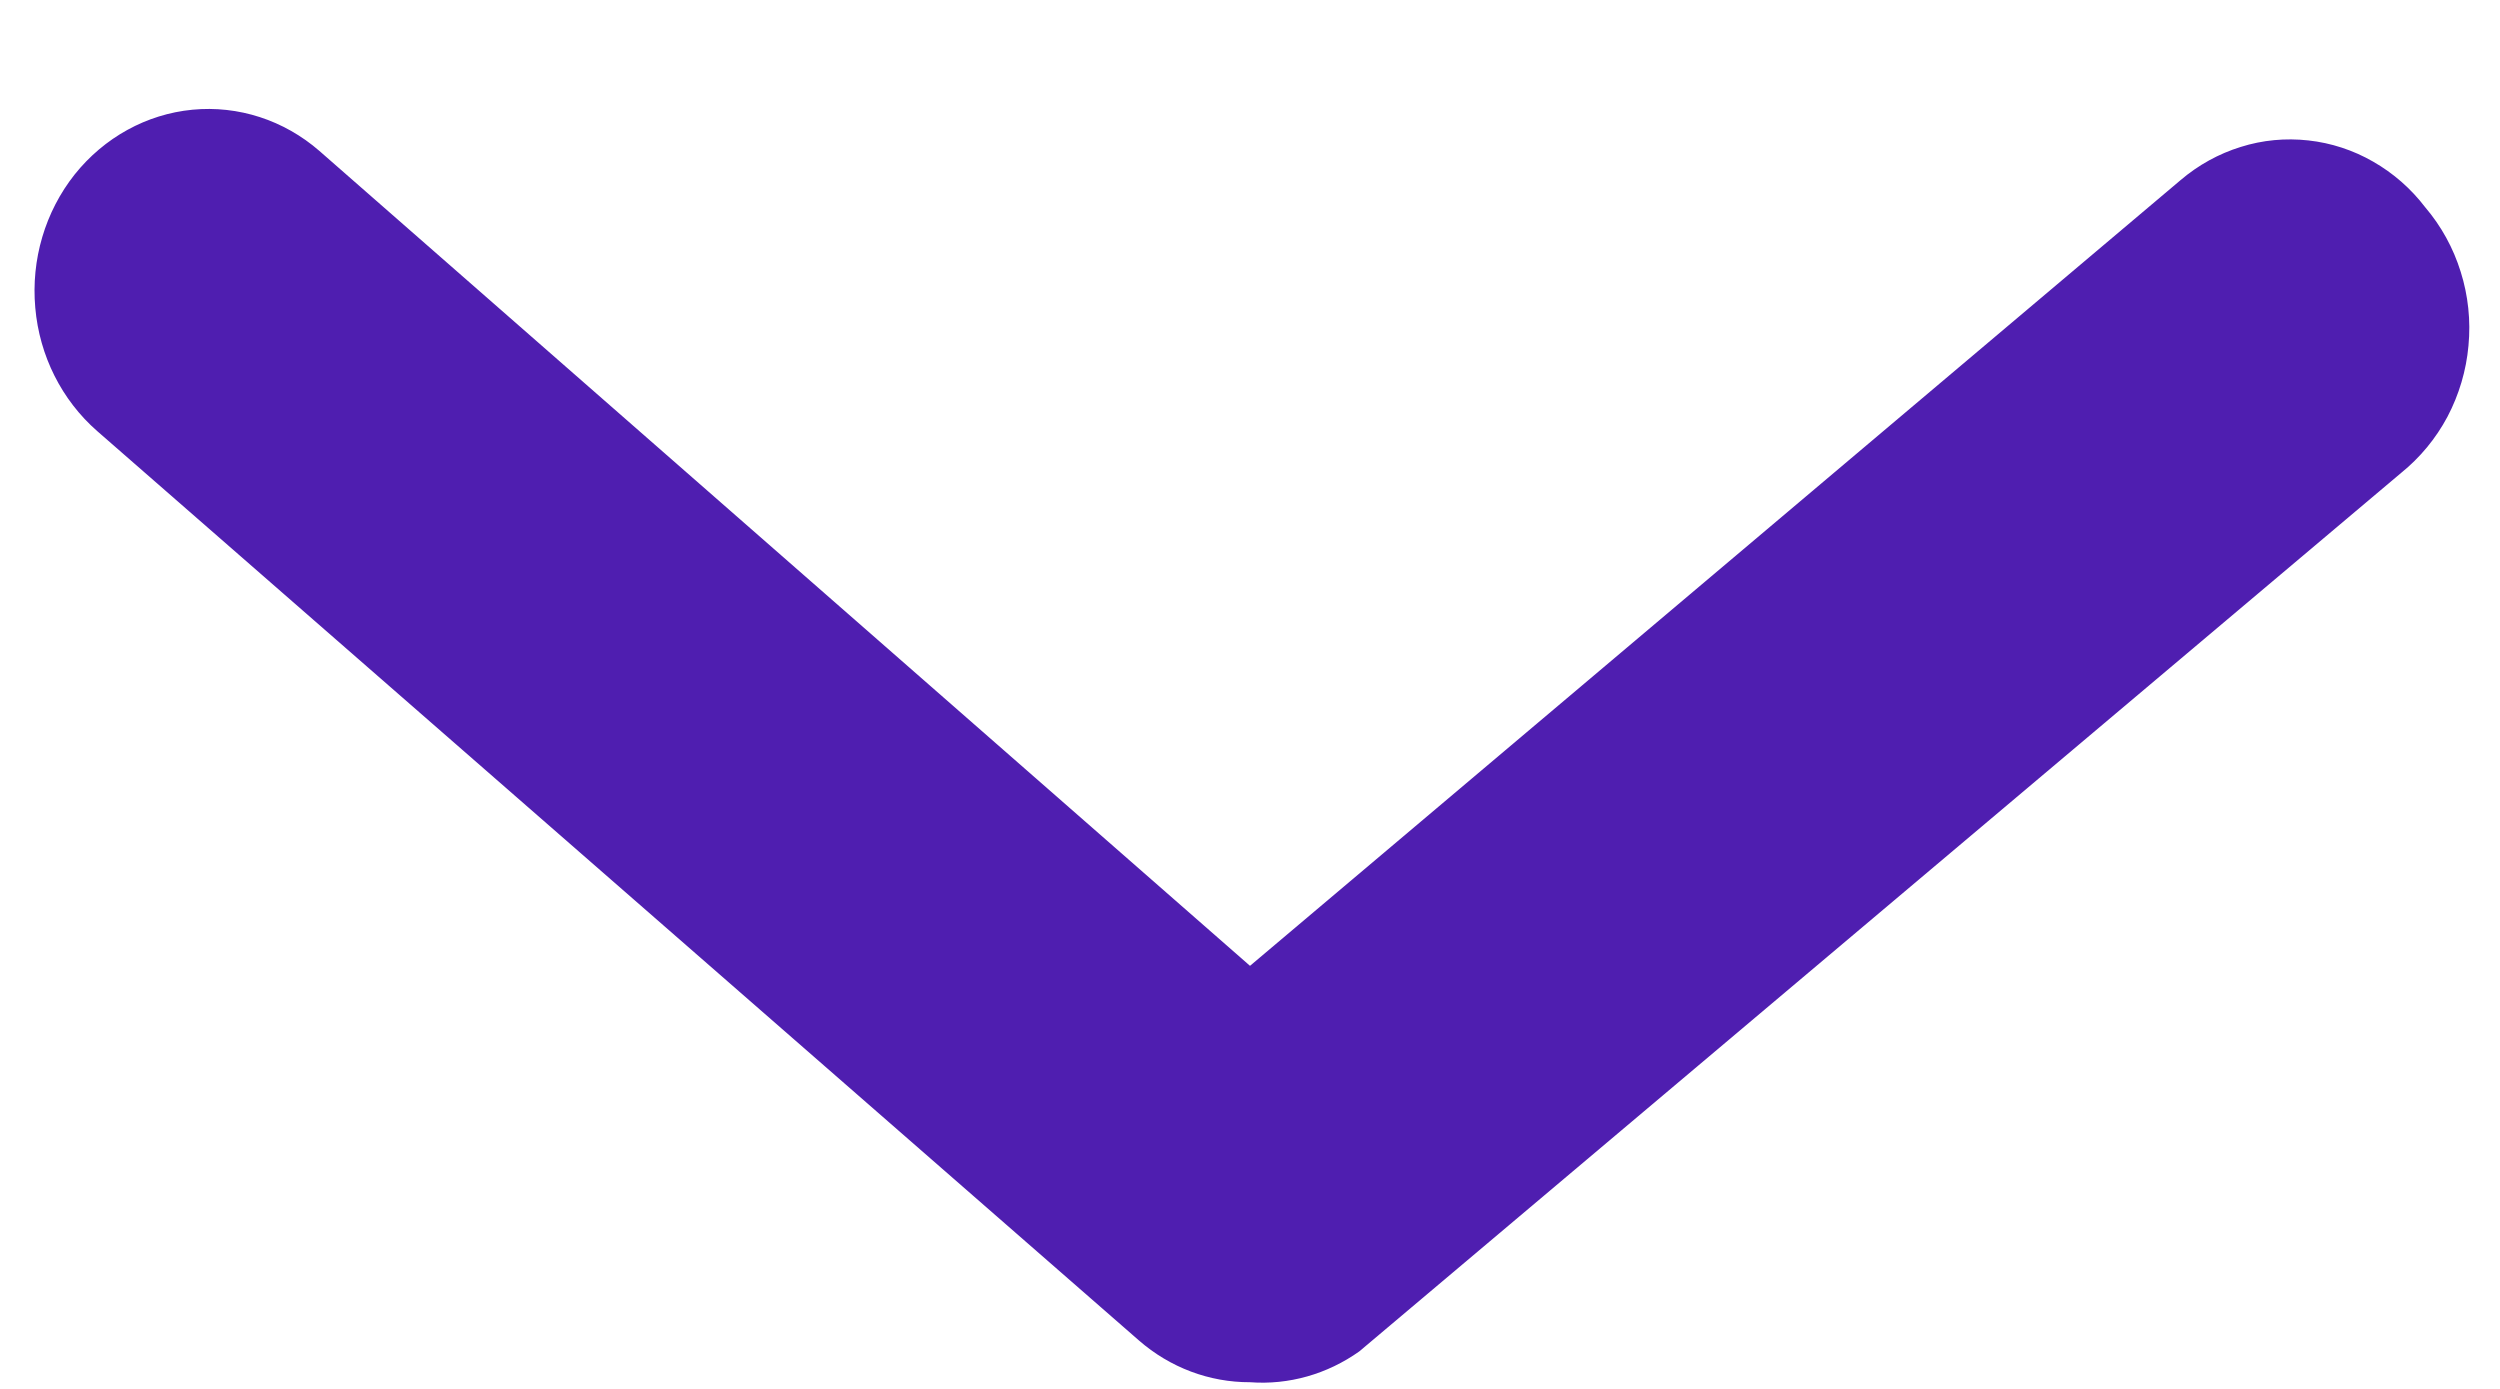
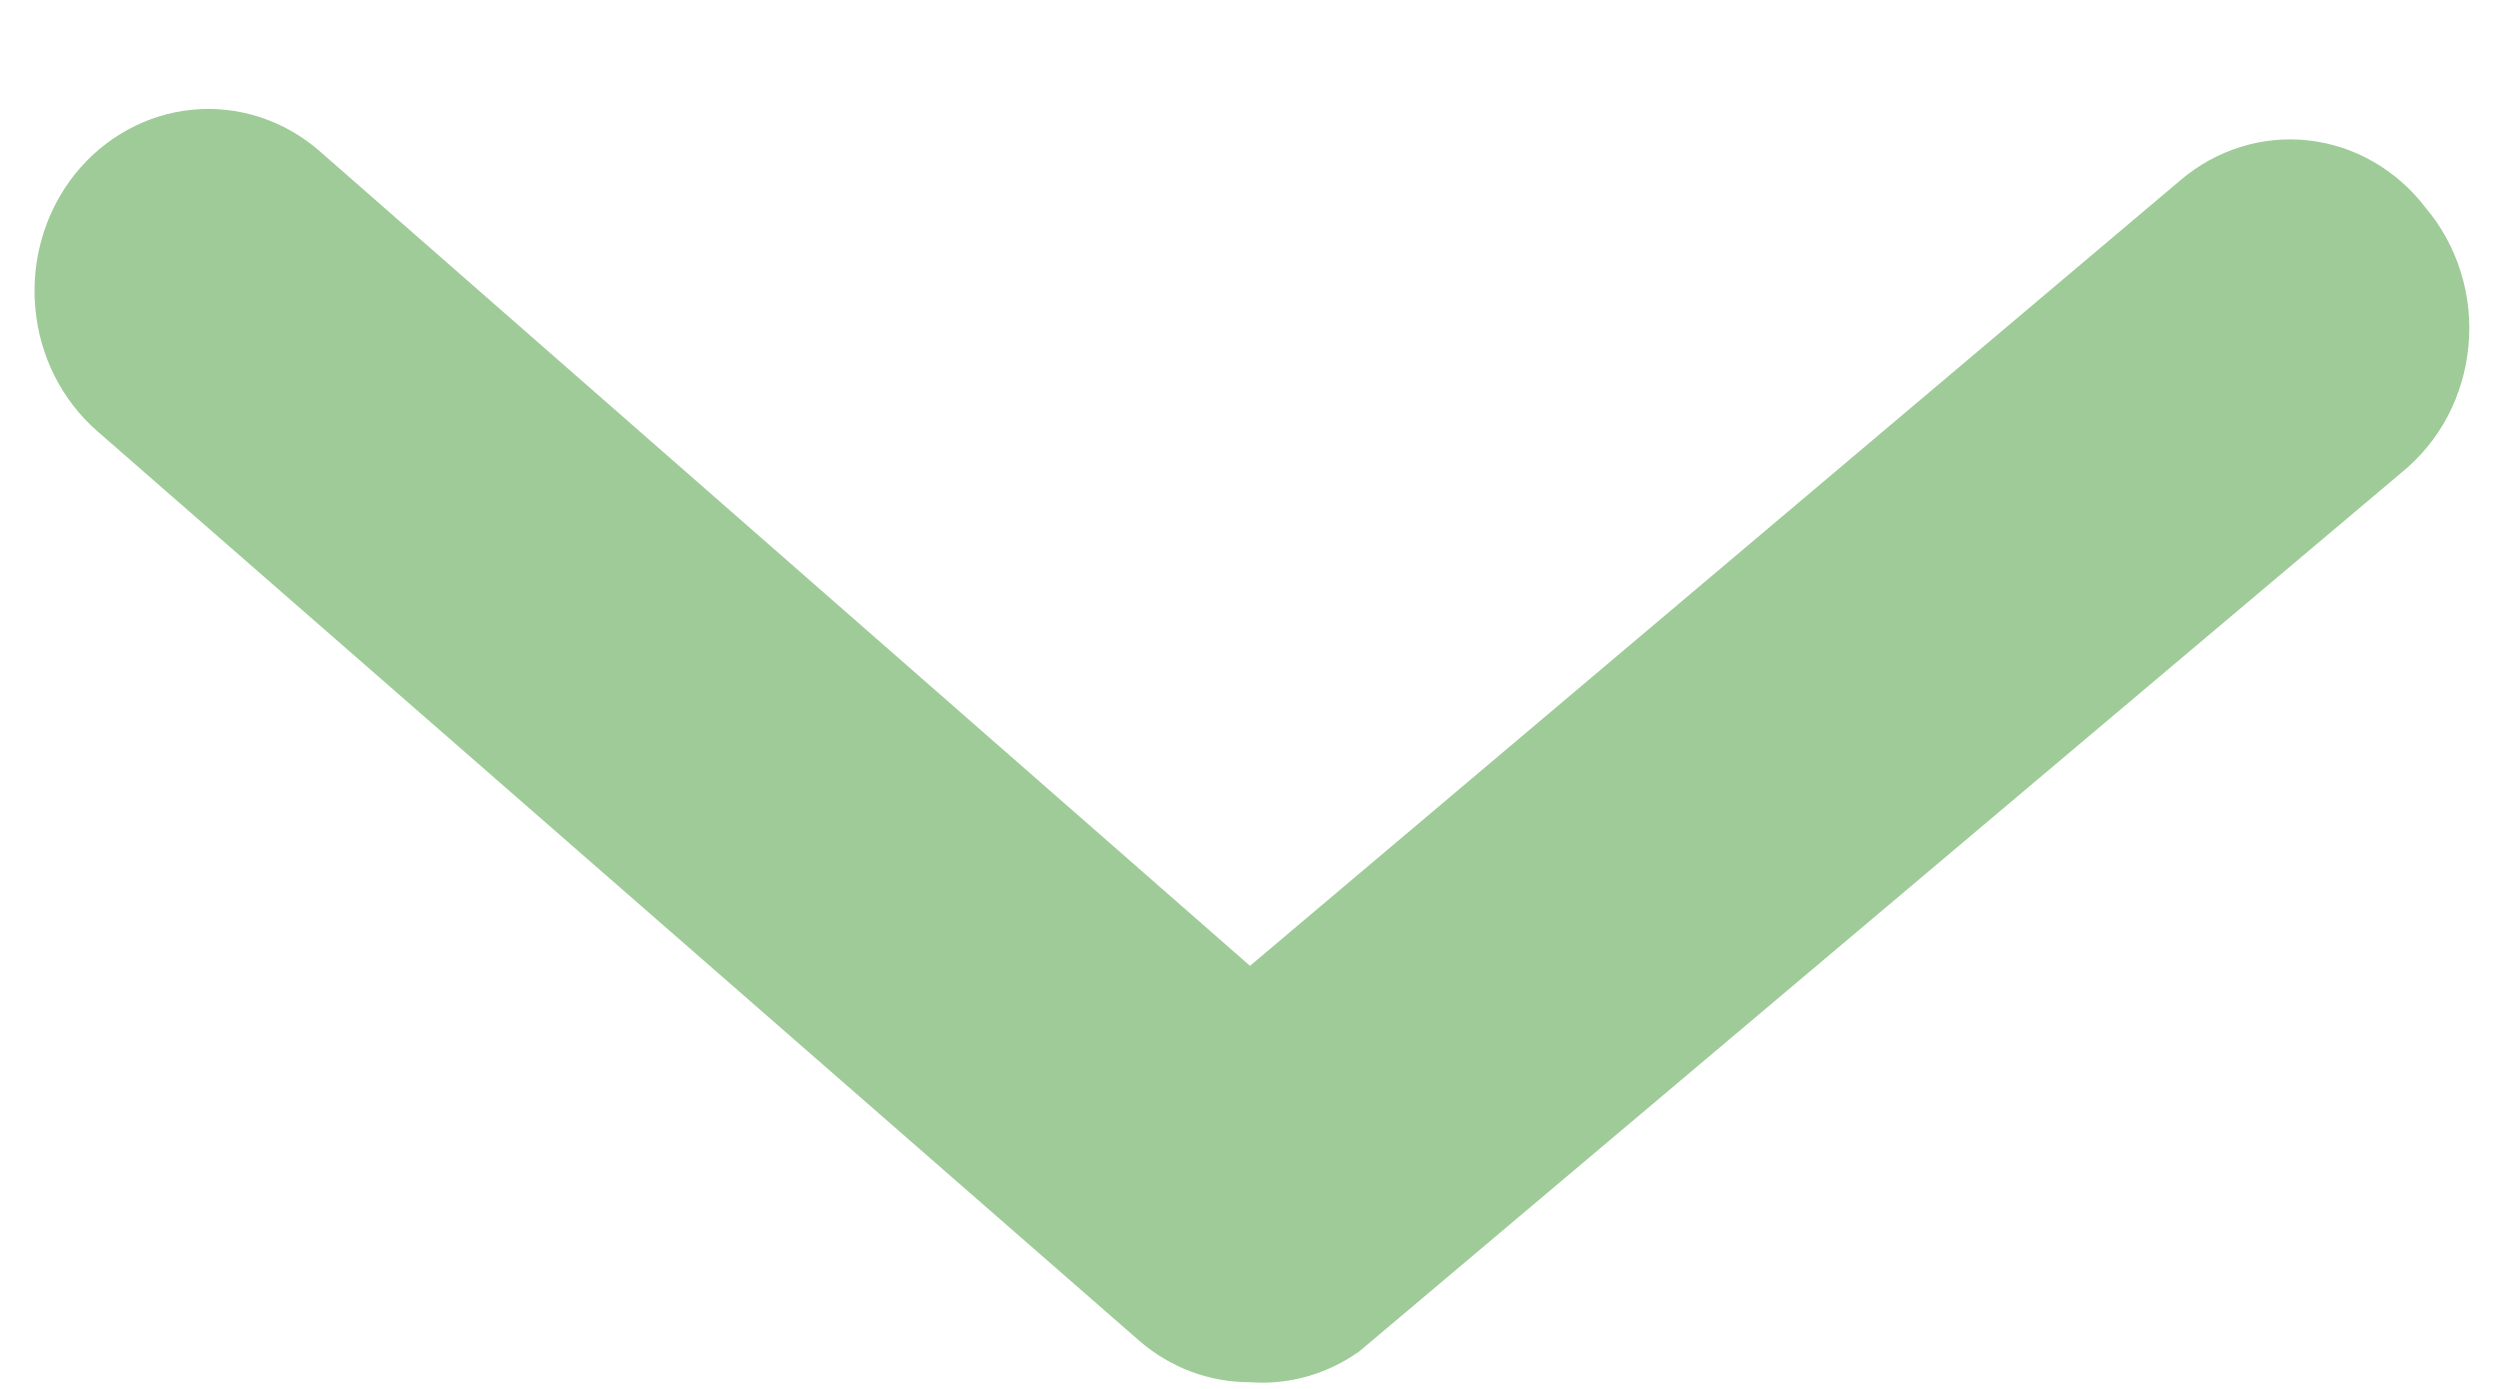
<svg xmlns="http://www.w3.org/2000/svg" width="18" height="10" viewBox="0 0 18 10" fill="none">
-   <path d="M9 9.952C8.708 9.953 8.425 9.847 8.2 9.651L0.7 3.104C0.445 2.881 0.284 2.562 0.254 2.216C0.223 1.869 0.325 1.525 0.537 1.257C0.75 0.99 1.055 0.822 1.385 0.79C1.716 0.758 2.045 0.865 2.3 1.087L9 6.954L15.7 1.297C15.828 1.188 15.975 1.107 16.133 1.058C16.291 1.008 16.456 0.993 16.62 1.011C16.784 1.029 16.943 1.081 17.087 1.164C17.232 1.247 17.359 1.358 17.462 1.493C17.577 1.628 17.664 1.786 17.717 1.957C17.771 2.128 17.79 2.309 17.773 2.489C17.757 2.668 17.705 2.842 17.622 3C17.538 3.158 17.424 3.295 17.288 3.405L9.787 9.73C9.556 9.894 9.279 9.973 9 9.952V9.952Z" fill="#4F1EB0" />
+   <path d="M9 9.952C8.708 9.953 8.425 9.847 8.2 9.651L0.7 3.104C0.445 2.881 0.284 2.562 0.254 2.216C0.223 1.869 0.325 1.525 0.537 1.257C0.75 0.99 1.055 0.822 1.385 0.79C1.716 0.758 2.045 0.865 2.3 1.087L9 6.954L15.7 1.297C15.828 1.188 15.975 1.107 16.133 1.058C16.291 1.008 16.456 0.993 16.62 1.011C16.784 1.029 16.943 1.081 17.087 1.164C17.232 1.247 17.359 1.358 17.462 1.493C17.577 1.628 17.664 1.786 17.717 1.957C17.771 2.128 17.79 2.309 17.773 2.489C17.757 2.668 17.705 2.842 17.622 3C17.538 3.158 17.424 3.295 17.288 3.405L9.787 9.73C9.556 9.894 9.279 9.973 9 9.952V9.952Z" fill="#9ECB98" />
</svg>
